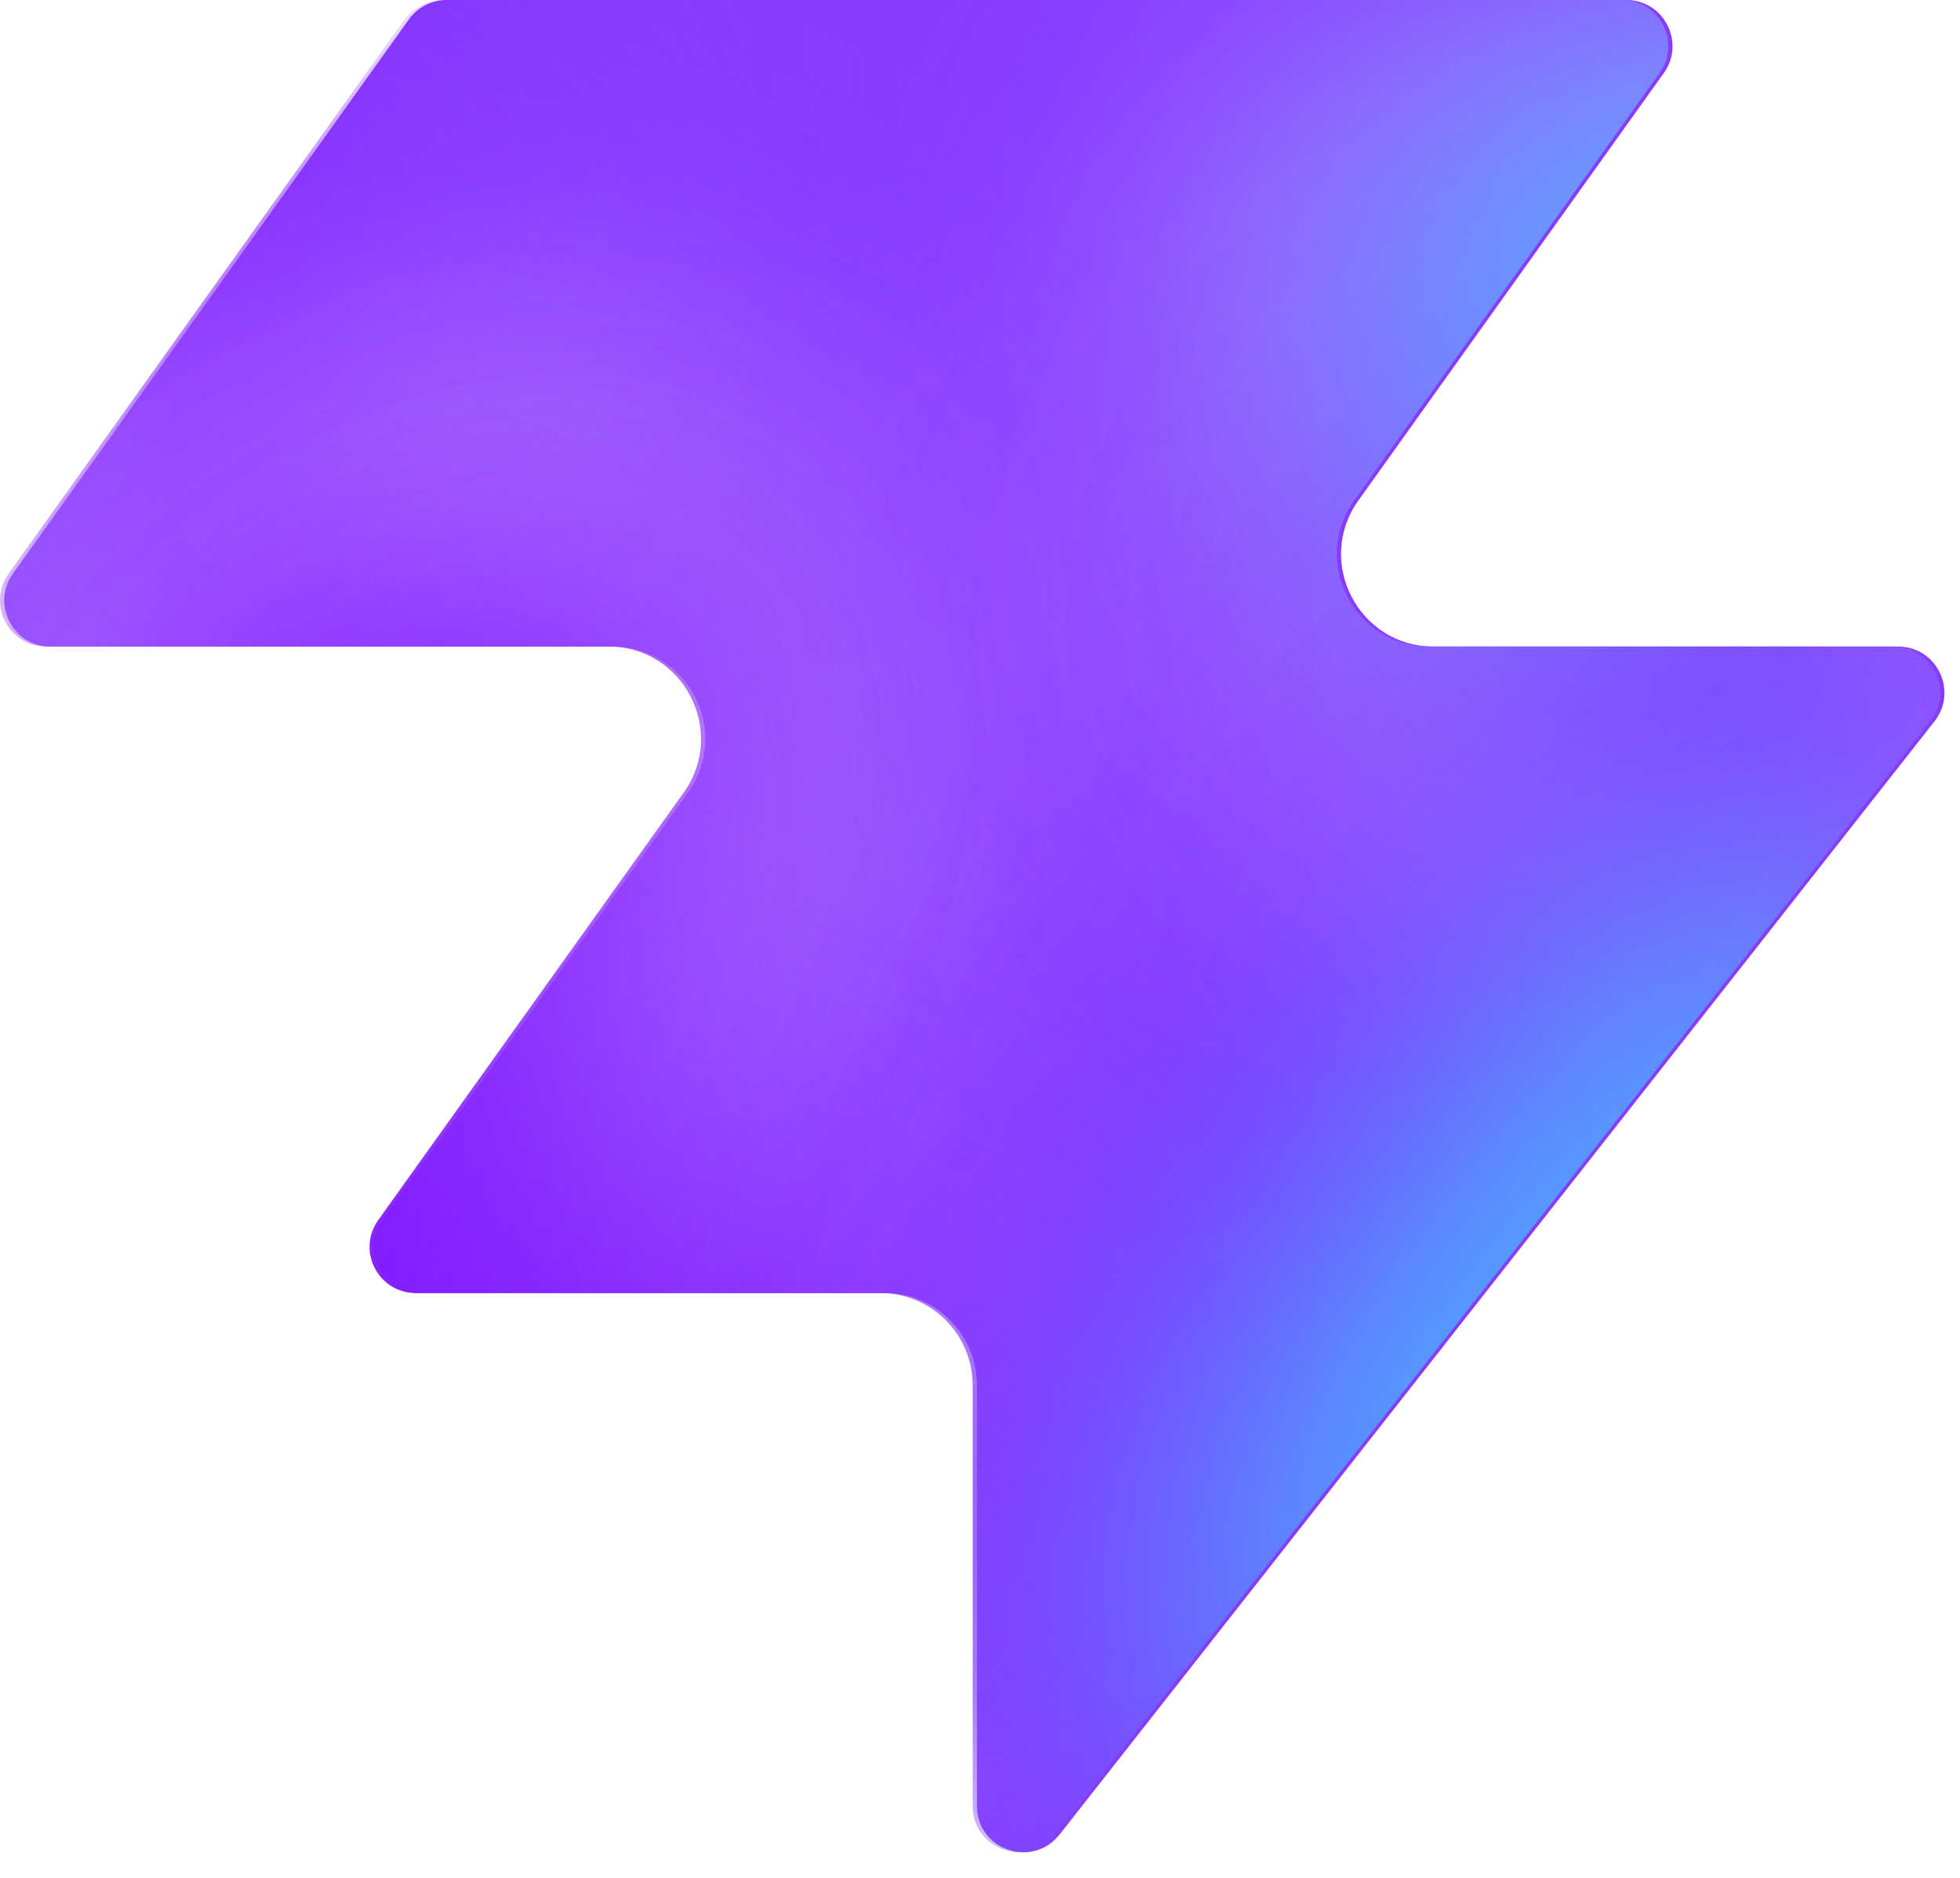
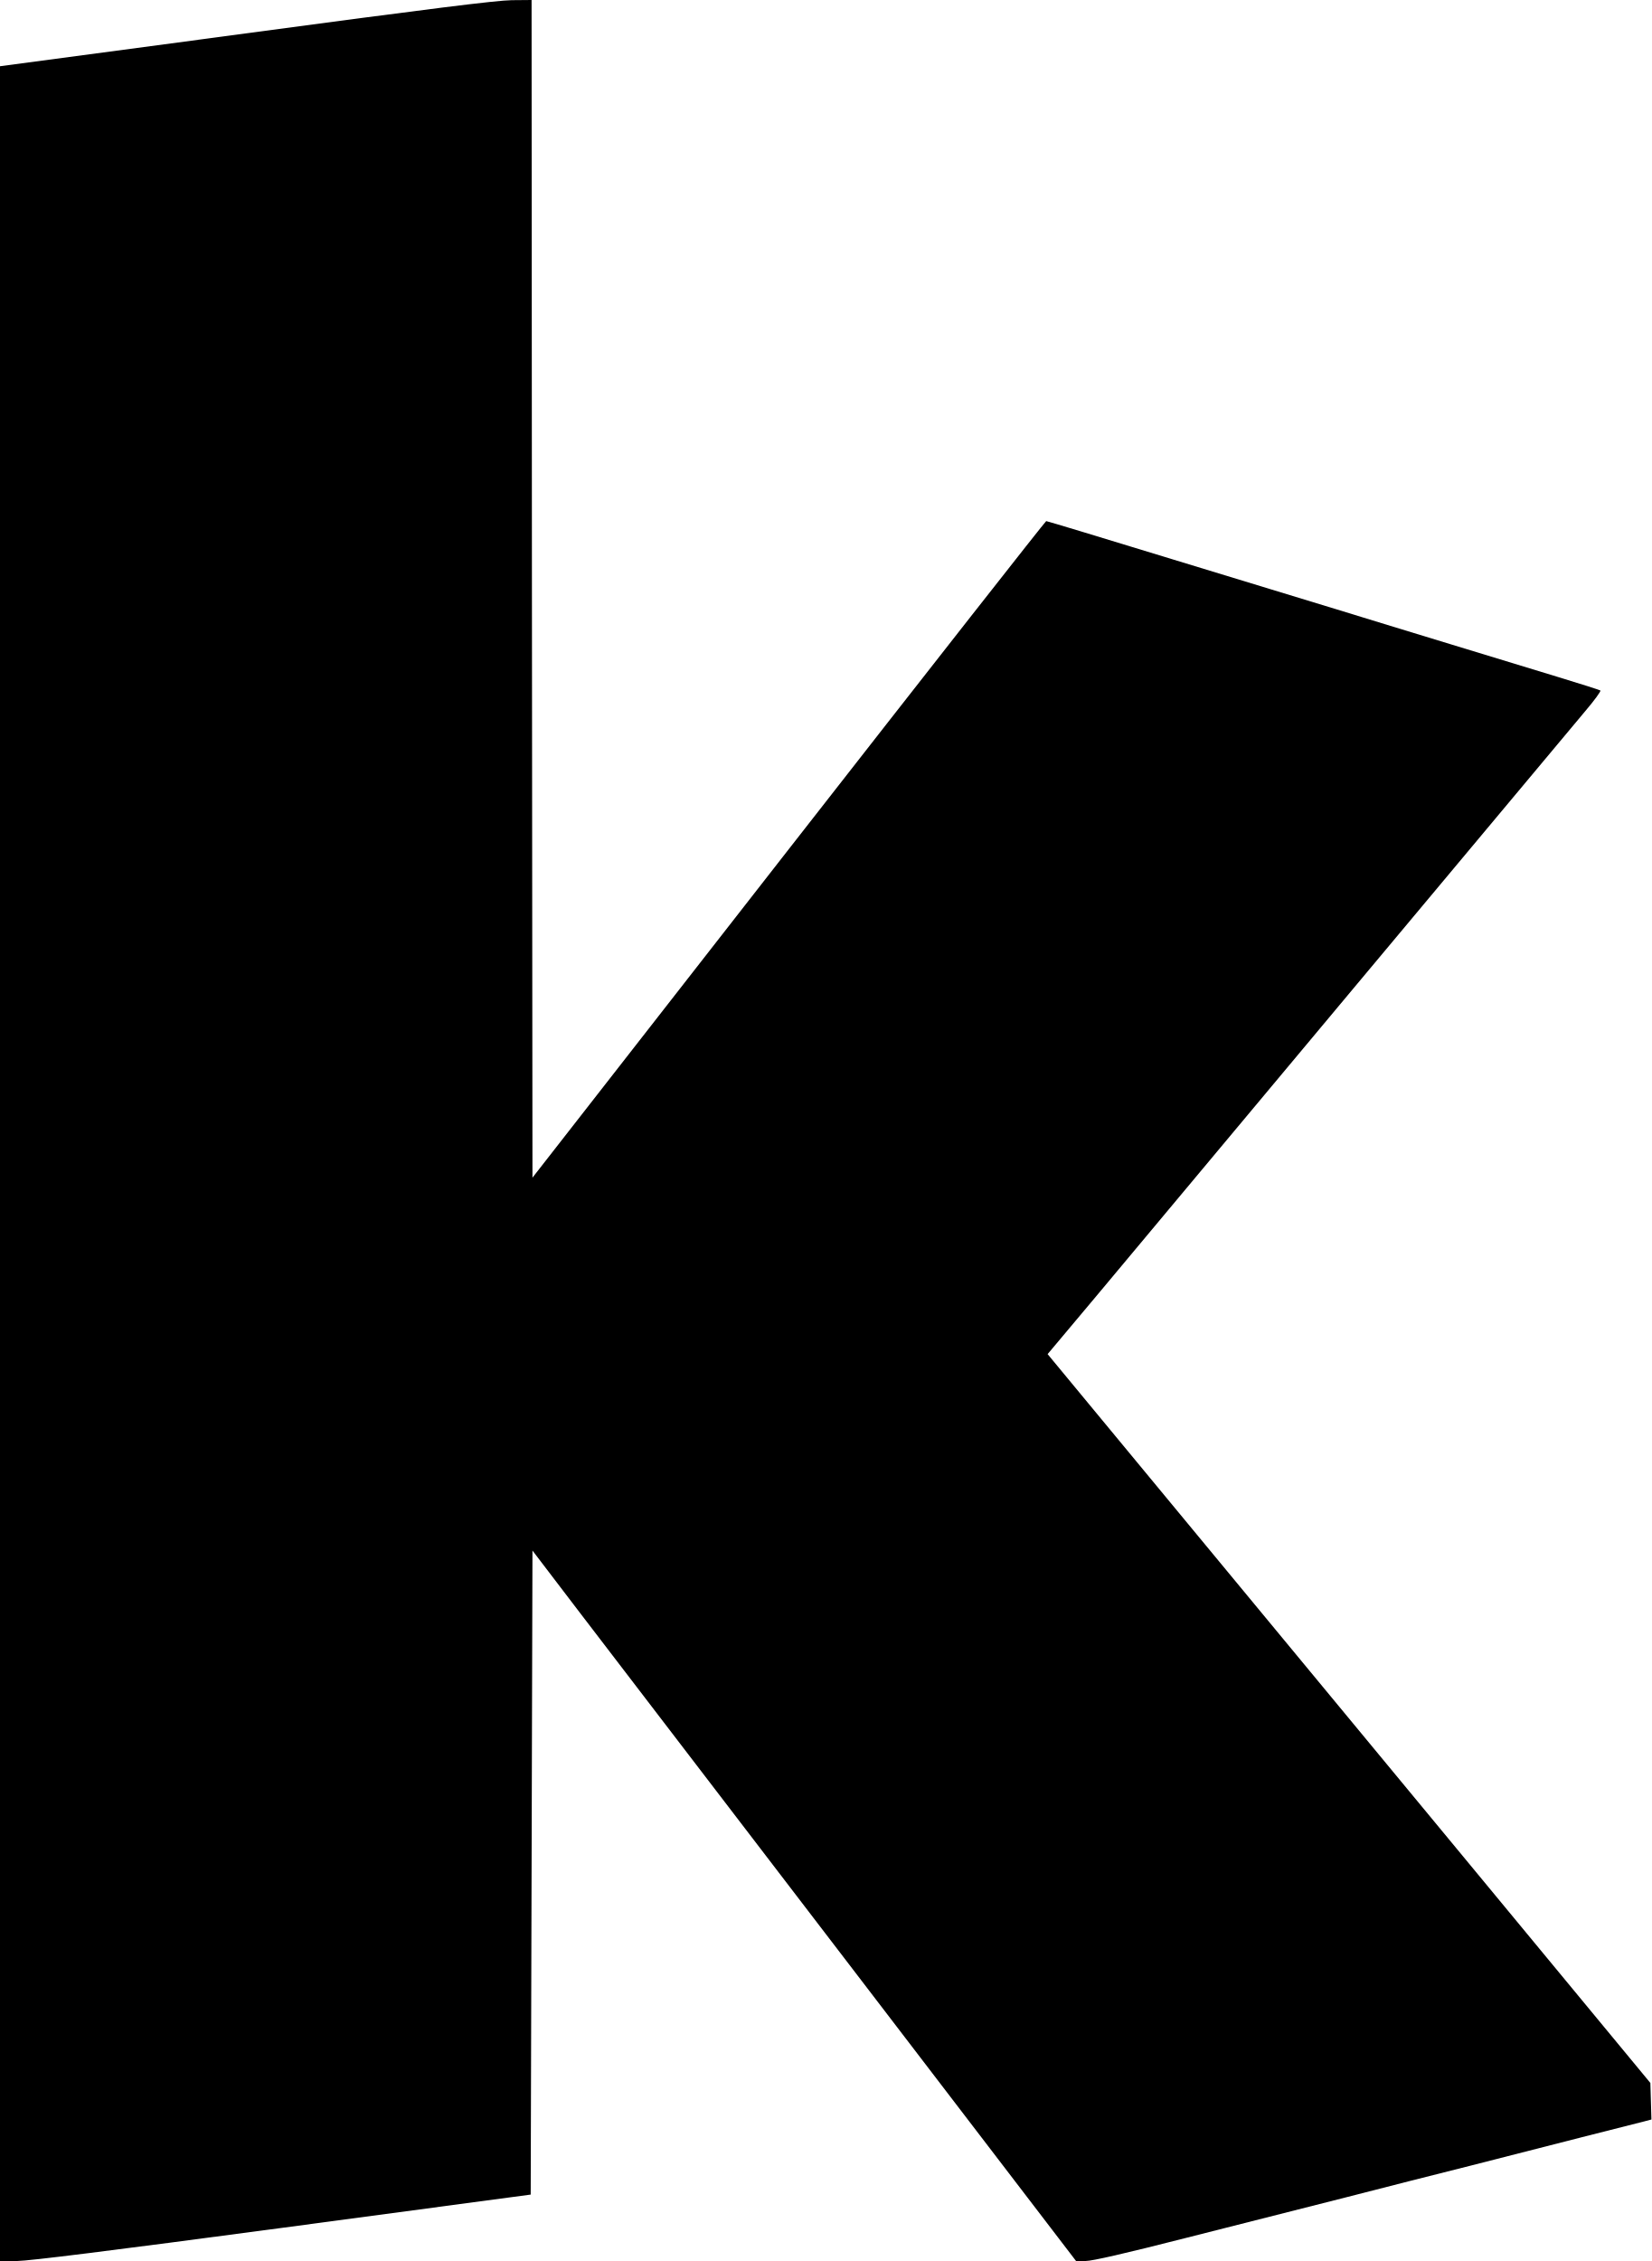
- <svg xmlns="http://www.w3.org/2000/svg" width="48" height="46" fill="none" viewBox="0 0 48 46">
-   <path fill="#863bff" d="M25.946 44.938c-.664.845-2.021.375-2.021-.698V33.937a2.26 2.26 0 0 0-2.262-2.262H10.287c-.92 0-1.456-1.04-.92-1.788l7.48-10.471c1.07-1.497 0-3.578-1.842-3.578H1.237c-.92 0-1.456-1.04-.92-1.788L10.013.474c.214-.297.556-.474.92-.474h28.894c.92 0 1.456 1.04.92 1.788l-7.48 10.471c-1.07 1.498 0 3.579 1.842 3.579h11.377c.943 0 1.473 1.088.89 1.83L25.947 44.94z" style="fill:#863bff;fill:color(display-p3 .525 .23 1);fill-opacity:1" />
-   <mask id="a" width="48" height="46" x="0" y="0" maskUnits="userSpaceOnUse" style="mask-type:alpha">
-     <path fill="#000" d="M25.842 44.938c-.664.844-2.021.375-2.021-.698V33.937a2.26 2.26 0 0 0-2.262-2.262H10.183c-.92 0-1.456-1.04-.92-1.788l7.48-10.471c1.07-1.498 0-3.579-1.842-3.579H1.133c-.92 0-1.456-1.04-.92-1.787L9.91.473c.214-.297.556-.474.92-.474h28.894c.92 0 1.456 1.04.92 1.788l-7.48 10.471c-1.07 1.498 0 3.578 1.842 3.578h11.377c.943 0 1.473 1.088.89 1.832L25.843 44.94z" style="fill:#000;fill-opacity:1" />
-   </mask>
-   <g mask="url(#a)">
-     <g filter="url(#b)">
-       <ellipse cx="5.508" cy="14.704" fill="#ede6ff" rx="5.508" ry="14.704" style="fill:#ede6ff;fill:color(display-p3 .927 .903 1);fill-opacity:1" transform="matrix(.00324 1 1 -.00324 -4.47 31.516)" />
-     </g>
-     <g filter="url(#c)">
-       <ellipse cx="10.399" cy="29.851" fill="#ede6ff" rx="10.399" ry="29.851" style="fill:#ede6ff;fill:color(display-p3 .927 .903 1);fill-opacity:1" transform="matrix(.00324 1 1 -.00324 -39.328 7.883)" />
-     </g>
-     <g filter="url(#d)">
-       <ellipse cx="5.508" cy="30.487" fill="#7e14ff" rx="5.508" ry="30.487" style="fill:#7e14ff;fill:color(display-p3 .492 .077 1);fill-opacity:1" transform="rotate(89.814 -25.913 -14.639)scale(1 -1)" />
-     </g>
-     <g filter="url(#e)">
-       <ellipse cx="5.508" cy="30.599" fill="#7e14ff" rx="5.508" ry="30.599" style="fill:#7e14ff;fill:color(display-p3 .492 .077 1);fill-opacity:1" transform="rotate(89.814 -32.644 -3.334)scale(1 -1)" />
-     </g>
-     <g filter="url(#f)">
-       <ellipse cx="5.508" cy="30.599" fill="#7e14ff" rx="5.508" ry="30.599" style="fill:#7e14ff;fill:color(display-p3 .492 .077 1);fill-opacity:1" transform="matrix(.00324 1 1 -.00324 -34.34 30.47)" />
-     </g>
-     <g filter="url(#g)">
-       <ellipse cx="14.072" cy="22.078" fill="#ede6ff" rx="14.072" ry="22.078" style="fill:#ede6ff;fill:color(display-p3 .927 .903 1);fill-opacity:1" transform="rotate(93.35 24.506 48.493)scale(-1 1)" />
-     </g>
-     <g filter="url(#h)">
-       <ellipse cx="3.47" cy="21.501" fill="#7e14ff" rx="3.47" ry="21.501" style="fill:#7e14ff;fill:color(display-p3 .492 .077 1);fill-opacity:1" transform="rotate(89.009 28.708 47.59)scale(-1 1)" />
-     </g>
-     <g filter="url(#i)">
-       <ellipse cx="3.47" cy="21.501" fill="#7e14ff" rx="3.47" ry="21.501" style="fill:#7e14ff;fill:color(display-p3 .492 .077 1);fill-opacity:1" transform="rotate(89.009 28.708 47.59)scale(-1 1)" />
-     </g>
-     <g filter="url(#j)">
-       <ellipse cx=".387" cy="8.972" fill="#7e14ff" rx="4.407" ry="29.108" style="fill:#7e14ff;fill:color(display-p3 .492 .077 1);fill-opacity:1" transform="rotate(39.51 .387 8.972)" />
-     </g>
-     <g filter="url(#k)">
-       <ellipse cx="47.523" cy="-6.092" fill="#7e14ff" rx="4.407" ry="29.108" style="fill:#7e14ff;fill:color(display-p3 .492 .077 1);fill-opacity:1" transform="rotate(37.892 47.523 -6.092)" />
-     </g>
-     <g filter="url(#l)">
-       <ellipse cx="41.412" cy="6.333" fill="#47bfff" rx="5.971" ry="9.665" style="fill:#47bfff;fill:color(display-p3 .28 .748 1);fill-opacity:1" transform="rotate(37.892 41.412 6.333)" />
-     </g>
-     <g filter="url(#m)">
-       <ellipse cx="-1.879" cy="38.332" fill="#7e14ff" rx="4.407" ry="29.108" style="fill:#7e14ff;fill:color(display-p3 .492 .077 1);fill-opacity:1" transform="rotate(37.892 -1.88 38.332)" />
-     </g>
-     <g filter="url(#n)">
-       <ellipse cx="-1.879" cy="38.332" fill="#7e14ff" rx="4.407" ry="29.108" style="fill:#7e14ff;fill:color(display-p3 .492 .077 1);fill-opacity:1" transform="rotate(37.892 -1.88 38.332)" />
-     </g>
-     <g filter="url(#o)">
-       <ellipse cx="35.651" cy="29.907" fill="#7e14ff" rx="4.407" ry="29.108" style="fill:#7e14ff;fill:color(display-p3 .492 .077 1);fill-opacity:1" transform="rotate(37.892 35.651 29.907)" />
-     </g>
-     <g filter="url(#p)">
-       <ellipse cx="38.418" cy="32.4" fill="#47bfff" rx="5.971" ry="15.297" style="fill:#47bfff;fill:color(display-p3 .28 .748 1);fill-opacity:1" transform="rotate(37.892 38.418 32.4)" />
-     </g>
+ <svg xmlns="http://www.w3.org/2000/svg" version="1.0" width="935pt" height="1280pt" viewBox="0 0 935 1280" preserveAspectRatio="xMidYMid meet">
+   <g transform="translate(0,1280) scale(0.1,-0.1)" fill="#000000" stroke="none">
+     <path d="M1393 12611 l-1393 -186 0 -6212 0 -6213 98 0 c68 1 514 56 1502 188 l1405 188 5 1823 5 1823 270 -354 c149 -194 841 -1099 1539 -2010 l1269 -1658 54 0 c37 0 221 42 566 130 282 71 690 175 907 230 217 56 536 137 708 180 171 44 455 116 630 161 174 44 334 85 355 90 l38 10 -3 104 -3 103 -1065 1288 c-586 708 -1354 1636 -1706 2062 l-642 776 277 330 c152 182 817 977 1476 1766 660 789 1241 1484 1292 1545 51 60 89 112 85 116 -4 3 -113 38 -242 77 -129 39 -404 123 -610 186 -206 63 -486 148 -621 190 -135 41 -563 172 -951 290 -388 119 -709 216 -714 216 -5 -1 -661 -837 -1459 -1859 l-1450 -1858 -3 3333 -2 3334 -113 -1 c-84 -1 -462 -48 -1504 -188z" />
  </g>
-   <defs>
-     <filter id="b" width="60.045" height="41.654" x="-19.77" y="16.149" color-interpolation-filters="sRGB" filterUnits="userSpaceOnUse">
-       <feFlood flood-opacity="0" result="BackgroundImageFix" />
-       <feBlend in="SourceGraphic" in2="BackgroundImageFix" result="shape" />
-       <feGaussianBlur result="effect1_foregroundBlur_2002_17158" stdDeviation="7.659" />
-     </filter>
-     <filter id="c" width="90.34" height="51.437" x="-54.613" y="-7.533" color-interpolation-filters="sRGB" filterUnits="userSpaceOnUse">
-       <feFlood flood-opacity="0" result="BackgroundImageFix" />
-       <feBlend in="SourceGraphic" in2="BackgroundImageFix" result="shape" />
-       <feGaussianBlur result="effect1_foregroundBlur_2002_17158" stdDeviation="7.659" />
-     </filter>
-     <filter id="d" width="79.355" height="29.4" x="-49.64" y="2.03" color-interpolation-filters="sRGB" filterUnits="userSpaceOnUse">
-       <feFlood flood-opacity="0" result="BackgroundImageFix" />
-       <feBlend in="SourceGraphic" in2="BackgroundImageFix" result="shape" />
-       <feGaussianBlur result="effect1_foregroundBlur_2002_17158" stdDeviation="4.596" />
-     </filter>
-     <filter id="e" width="79.579" height="29.4" x="-45.045" y="20.029" color-interpolation-filters="sRGB" filterUnits="userSpaceOnUse">
-       <feFlood flood-opacity="0" result="BackgroundImageFix" />
-       <feBlend in="SourceGraphic" in2="BackgroundImageFix" result="shape" />
-       <feGaussianBlur result="effect1_foregroundBlur_2002_17158" stdDeviation="4.596" />
-     </filter>
-     <filter id="f" width="79.579" height="29.4" x="-43.513" y="21.178" color-interpolation-filters="sRGB" filterUnits="userSpaceOnUse">
-       <feFlood flood-opacity="0" result="BackgroundImageFix" />
-       <feBlend in="SourceGraphic" in2="BackgroundImageFix" result="shape" />
-       <feGaussianBlur result="effect1_foregroundBlur_2002_17158" stdDeviation="4.596" />
-     </filter>
-     <filter id="g" width="74.749" height="58.852" x="15.756" y="-17.901" color-interpolation-filters="sRGB" filterUnits="userSpaceOnUse">
-       <feFlood flood-opacity="0" result="BackgroundImageFix" />
-       <feBlend in="SourceGraphic" in2="BackgroundImageFix" result="shape" />
-       <feGaussianBlur result="effect1_foregroundBlur_2002_17158" stdDeviation="7.659" />
-     </filter>
-     <filter id="h" width="61.377" height="25.362" x="23.548" y="2.284" color-interpolation-filters="sRGB" filterUnits="userSpaceOnUse">
-       <feFlood flood-opacity="0" result="BackgroundImageFix" />
-       <feBlend in="SourceGraphic" in2="BackgroundImageFix" result="shape" />
-       <feGaussianBlur result="effect1_foregroundBlur_2002_17158" stdDeviation="4.596" />
-     </filter>
-     <filter id="i" width="61.377" height="25.362" x="23.548" y="2.284" color-interpolation-filters="sRGB" filterUnits="userSpaceOnUse">
-       <feFlood flood-opacity="0" result="BackgroundImageFix" />
-       <feBlend in="SourceGraphic" in2="BackgroundImageFix" result="shape" />
-       <feGaussianBlur result="effect1_foregroundBlur_2002_17158" stdDeviation="4.596" />
-     </filter>
-     <filter id="j" width="56.045" height="63.649" x="-27.636" y="-22.853" color-interpolation-filters="sRGB" filterUnits="userSpaceOnUse">
-       <feFlood flood-opacity="0" result="BackgroundImageFix" />
-       <feBlend in="SourceGraphic" in2="BackgroundImageFix" result="shape" />
-       <feGaussianBlur result="effect1_foregroundBlur_2002_17158" stdDeviation="4.596" />
-     </filter>
-     <filter id="k" width="54.814" height="64.646" x="20.116" y="-38.415" color-interpolation-filters="sRGB" filterUnits="userSpaceOnUse">
-       <feFlood flood-opacity="0" result="BackgroundImageFix" />
-       <feBlend in="SourceGraphic" in2="BackgroundImageFix" result="shape" />
-       <feGaussianBlur result="effect1_foregroundBlur_2002_17158" stdDeviation="4.596" />
-     </filter>
-     <filter id="l" width="33.541" height="35.313" x="24.641" y="-11.323" color-interpolation-filters="sRGB" filterUnits="userSpaceOnUse">
-       <feFlood flood-opacity="0" result="BackgroundImageFix" />
-       <feBlend in="SourceGraphic" in2="BackgroundImageFix" result="shape" />
-       <feGaussianBlur result="effect1_foregroundBlur_2002_17158" stdDeviation="4.596" />
-     </filter>
-     <filter id="m" width="54.814" height="64.646" x="-29.286" y="6.009" color-interpolation-filters="sRGB" filterUnits="userSpaceOnUse">
-       <feFlood flood-opacity="0" result="BackgroundImageFix" />
-       <feBlend in="SourceGraphic" in2="BackgroundImageFix" result="shape" />
-       <feGaussianBlur result="effect1_foregroundBlur_2002_17158" stdDeviation="4.596" />
-     </filter>
-     <filter id="n" width="54.814" height="64.646" x="-29.286" y="6.009" color-interpolation-filters="sRGB" filterUnits="userSpaceOnUse">
-       <feFlood flood-opacity="0" result="BackgroundImageFix" />
-       <feBlend in="SourceGraphic" in2="BackgroundImageFix" result="shape" />
-       <feGaussianBlur result="effect1_foregroundBlur_2002_17158" stdDeviation="4.596" />
-     </filter>
-     <filter id="o" width="54.814" height="64.646" x="8.244" y="-2.416" color-interpolation-filters="sRGB" filterUnits="userSpaceOnUse">
-       <feFlood flood-opacity="0" result="BackgroundImageFix" />
-       <feBlend in="SourceGraphic" in2="BackgroundImageFix" result="shape" />
-       <feGaussianBlur result="effect1_foregroundBlur_2002_17158" stdDeviation="4.596" />
-     </filter>
-     <filter id="p" width="39.409" height="43.623" x="18.713" y="10.588" color-interpolation-filters="sRGB" filterUnits="userSpaceOnUse">
-       <feFlood flood-opacity="0" result="BackgroundImageFix" />
-       <feBlend in="SourceGraphic" in2="BackgroundImageFix" result="shape" />
-       <feGaussianBlur result="effect1_foregroundBlur_2002_17158" stdDeviation="4.596" />
-     </filter>
-   </defs>
</svg>
